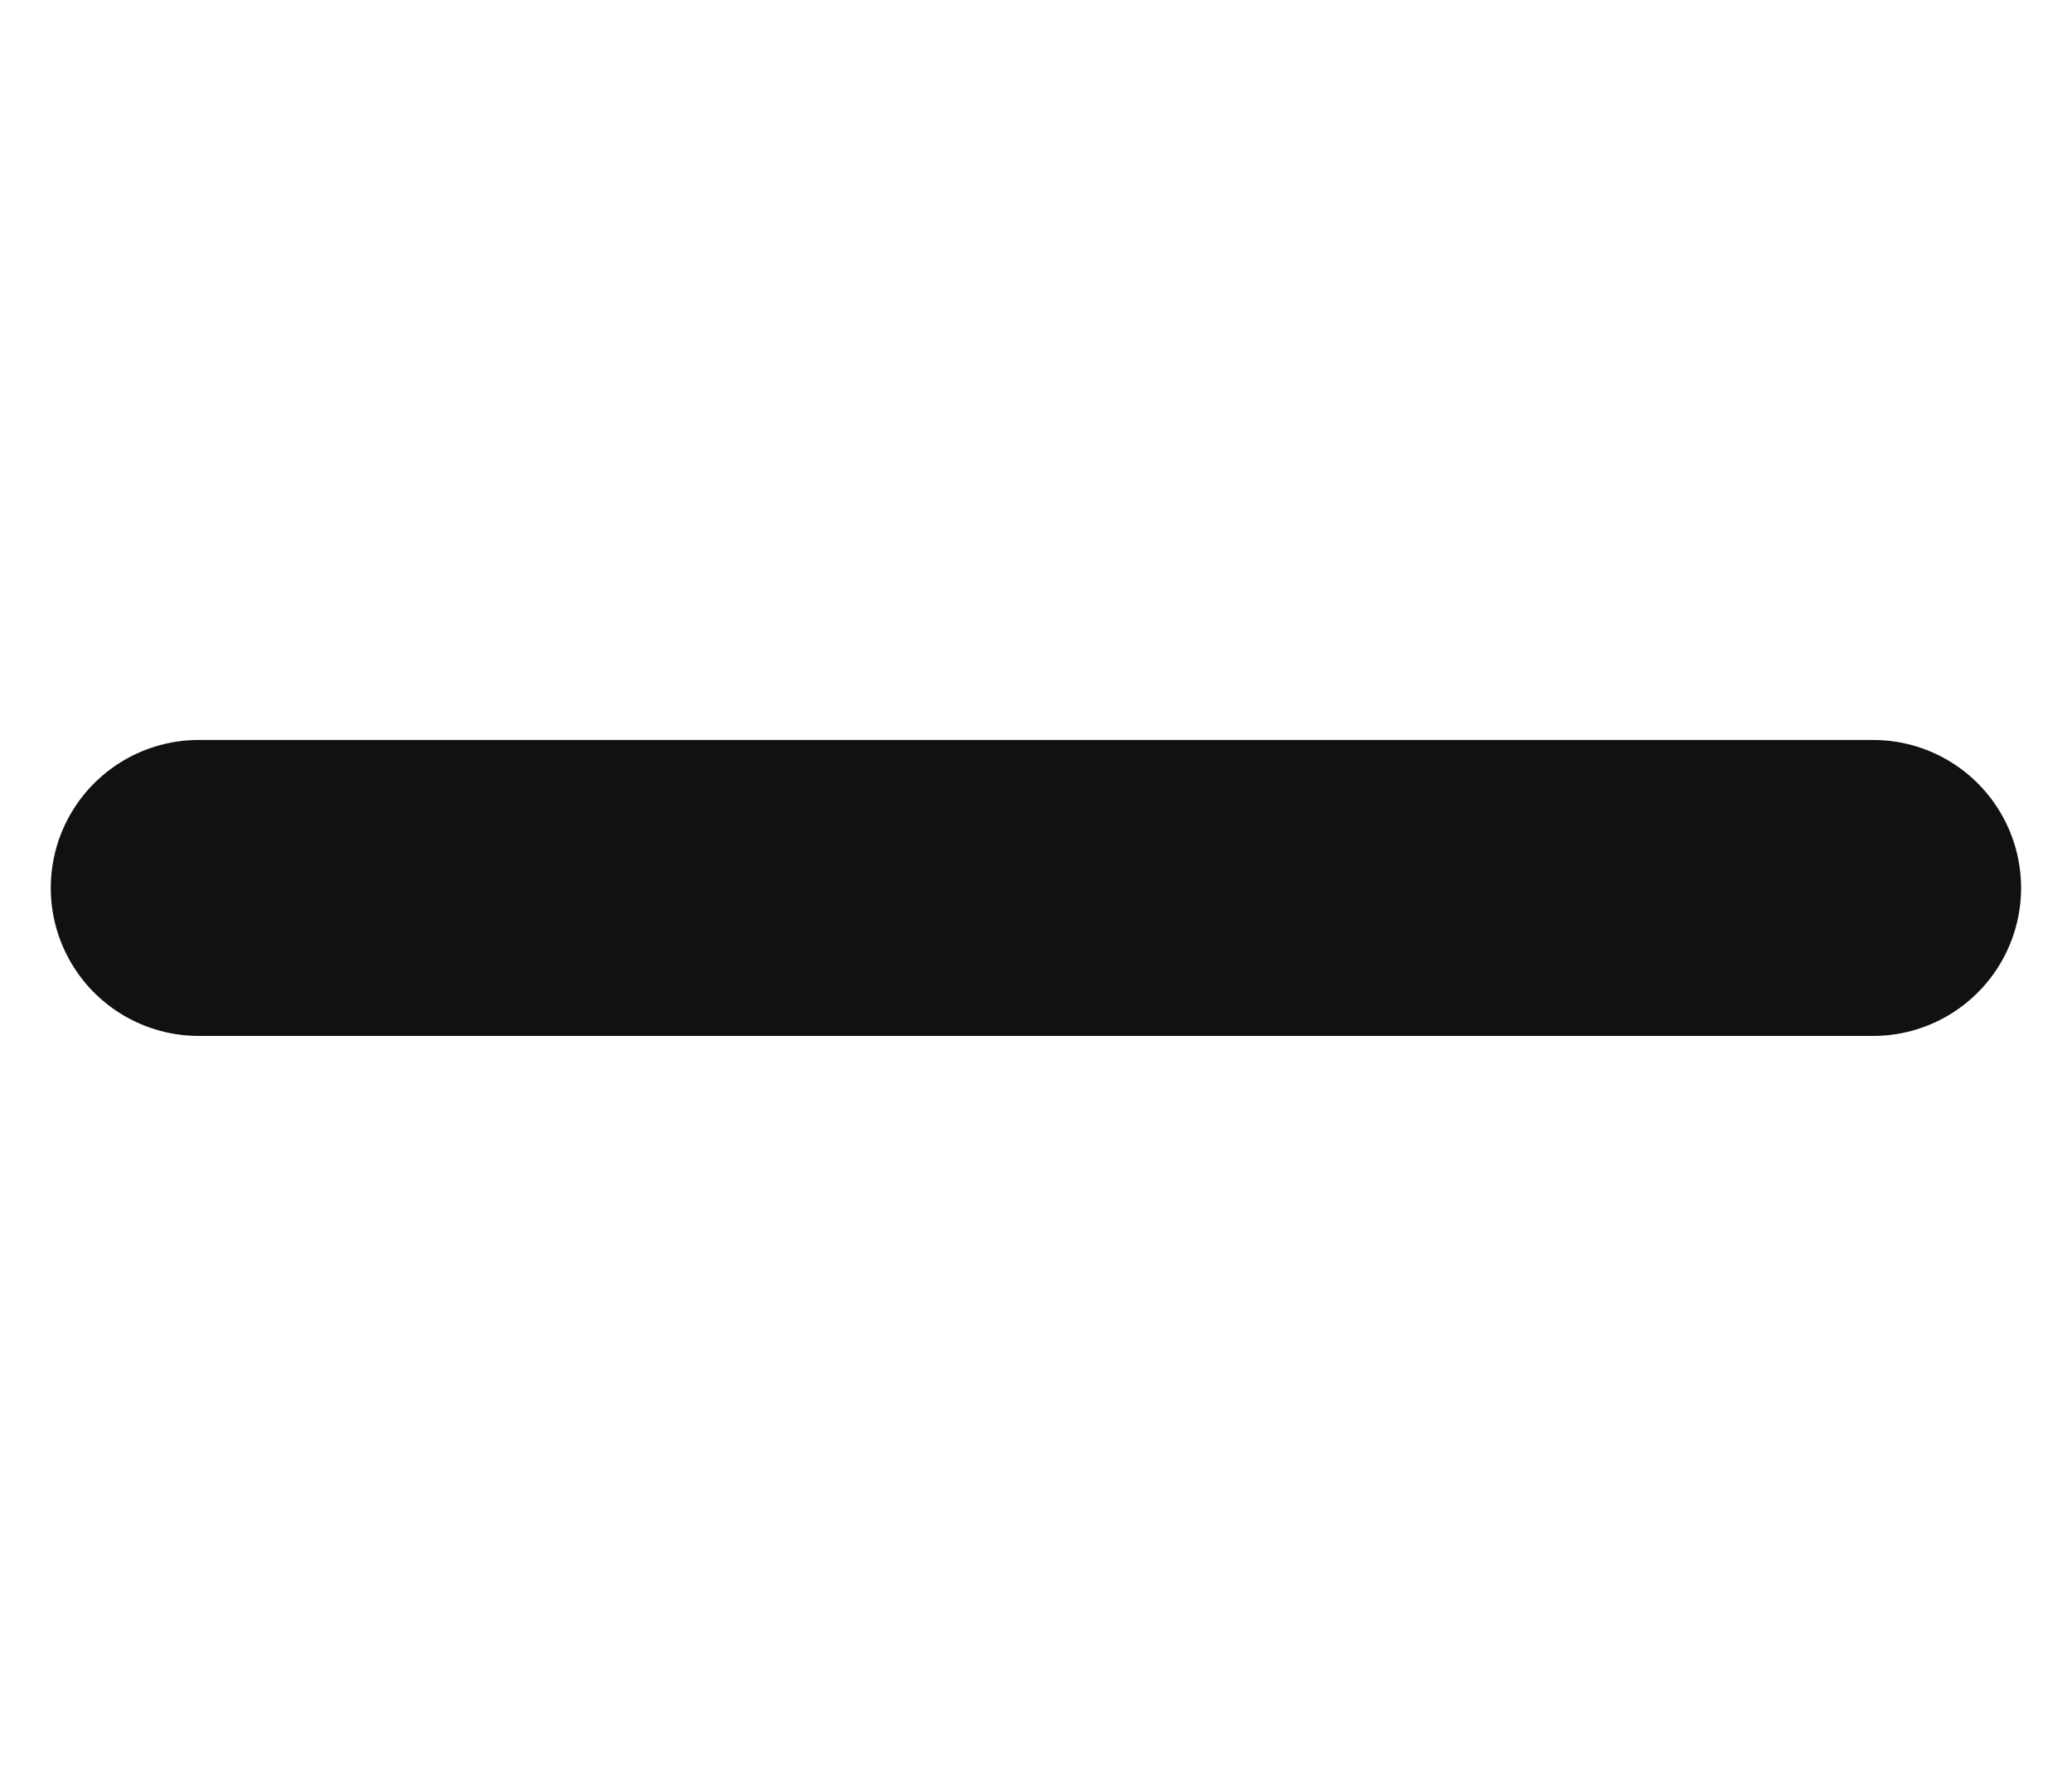
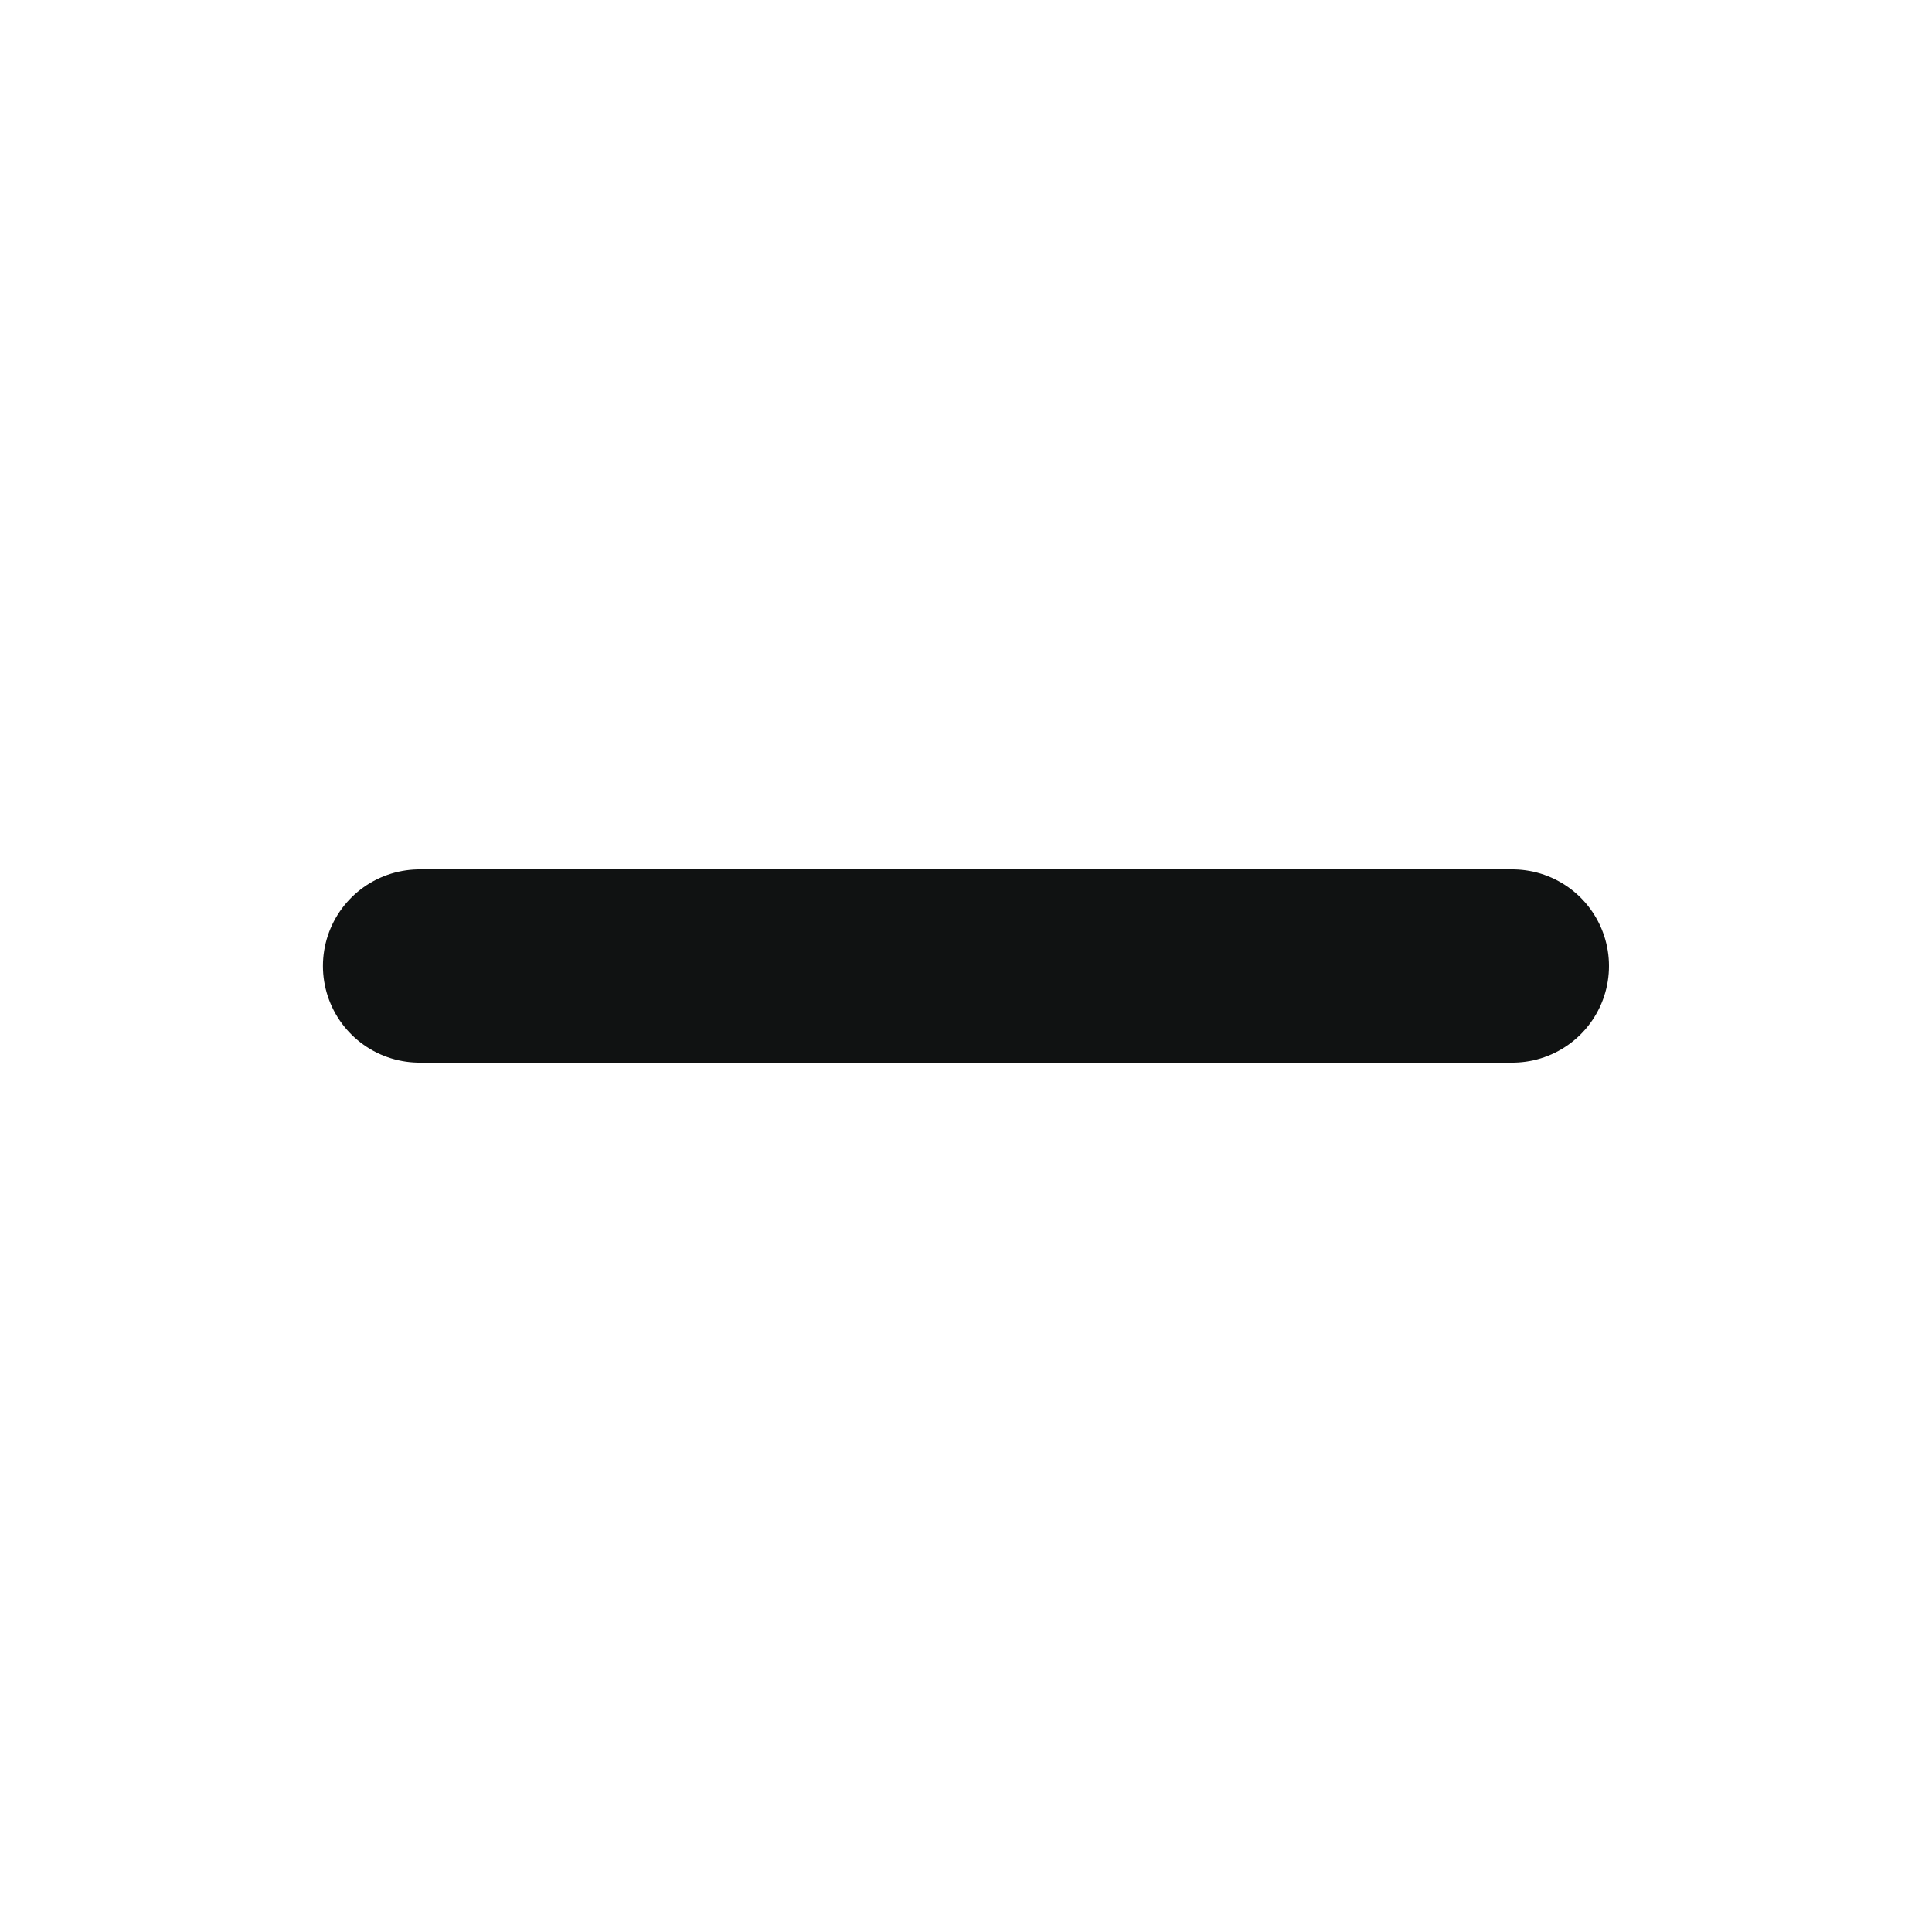
- <svg xmlns="http://www.w3.org/2000/svg" width="14" height="12" viewBox="0 0 14 12" fill="none">
-   <path d="M12.656 6H1.343" stroke="#101212" stroke-width="2" stroke-linecap="round" stroke-linejoin="round" />
+ <svg xmlns="http://www.w3.org/2000/svg" width="20" height="20" viewBox="0 0 20 20" fill="none">
+   <path d="M15.656 10H4.343" stroke="#101212" stroke-width="2" stroke-linecap="round" stroke-linejoin="round" />
</svg>
